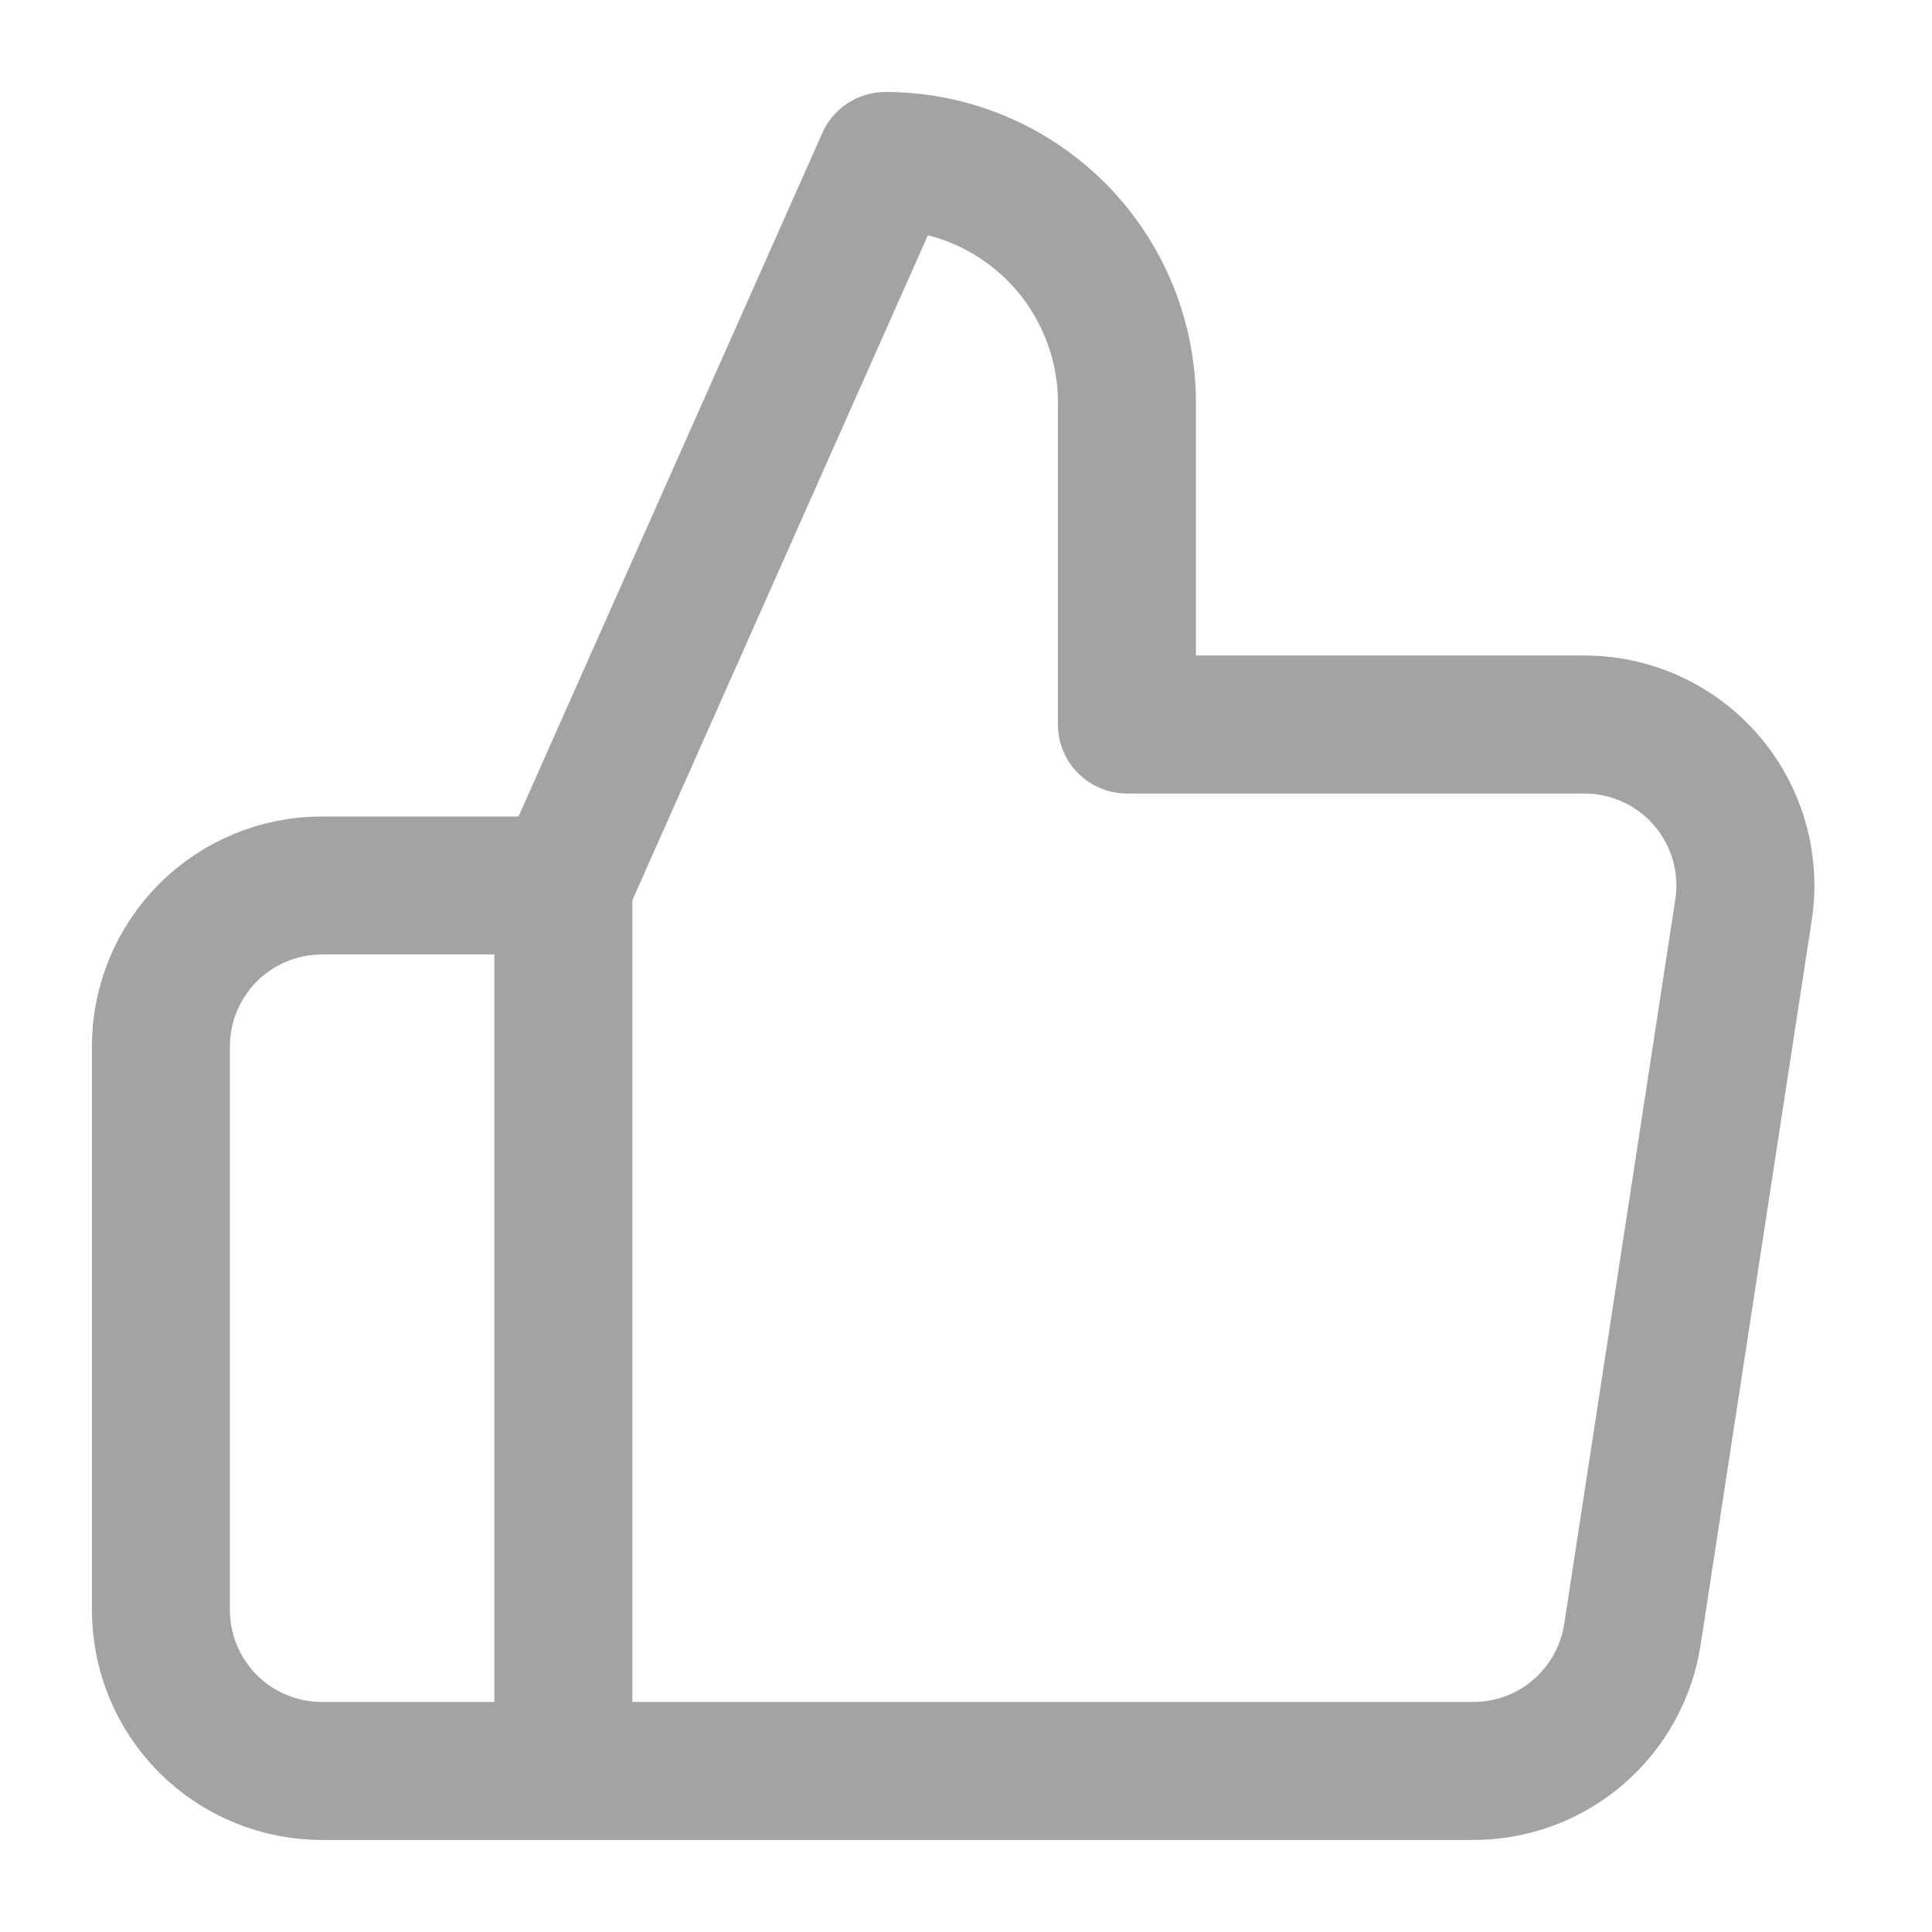
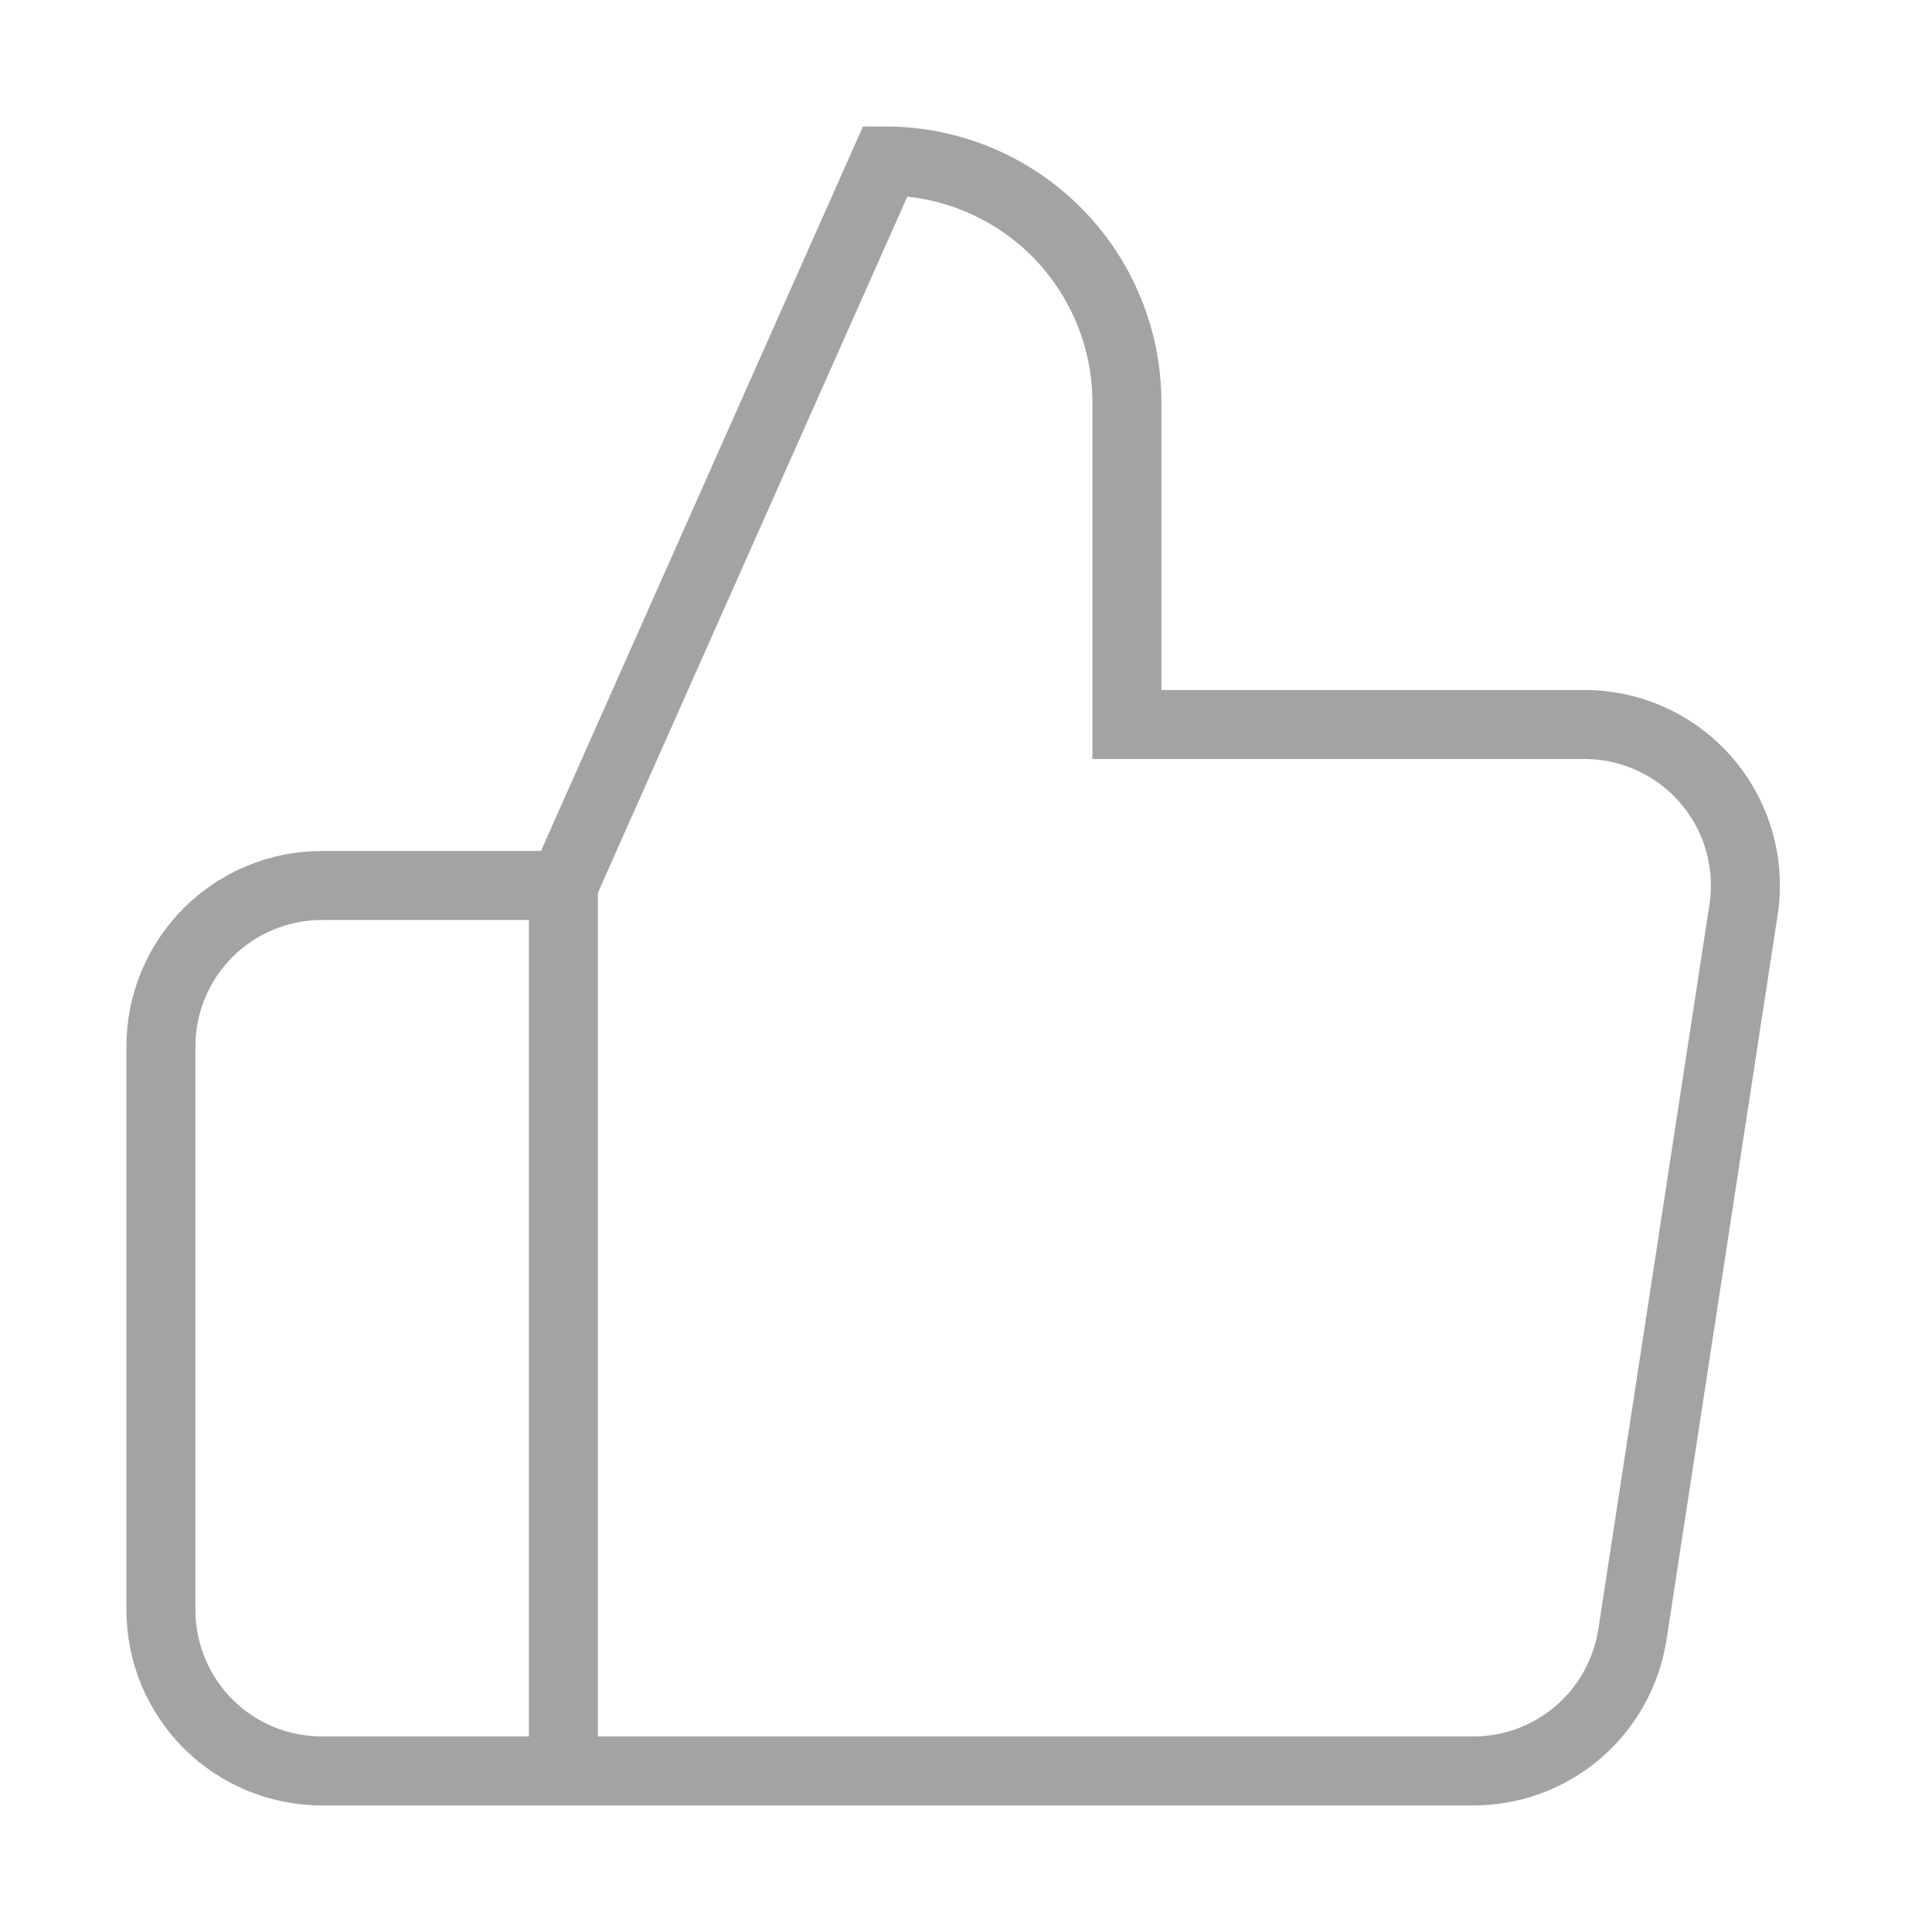
<svg xmlns="http://www.w3.org/2000/svg" width="28" height="28" viewBox="0 0 28 28" fill="none">
-   <path d="M8.165 12.833L12.832 2.333C13.76 2.333 14.65 2.702 15.307 3.358C15.963 4.015 16.332 4.905 16.332 5.833V10.5H22.935C23.274 10.496 23.609 10.566 23.917 10.704C24.226 10.843 24.501 11.046 24.723 11.302C24.945 11.557 25.108 11.857 25.203 12.182C25.297 12.507 25.32 12.849 25.269 13.183L23.659 23.683C23.574 24.239 23.292 24.747 22.863 25.111C22.434 25.476 21.888 25.673 21.325 25.666H8.165M8.165 12.833V25.666M8.165 12.833H4.665C4.047 12.833 3.453 13.079 3.015 13.516C2.578 13.954 2.332 14.547 2.332 15.166V23.333C2.332 23.952 2.578 24.545 3.015 24.983C3.453 25.421 4.047 25.666 4.665 25.666H8.165" stroke="#A3A3A3" stroke-width="2" stroke-linecap="round" stroke-linejoin="round" />
+   <path d="M8.165 12.833L12.832 2.333C13.76 2.333 14.65 2.702 15.307 3.358C15.963 4.015 16.332 4.905 16.332 5.833V10.5H22.935C23.274 10.496 23.609 10.566 23.917 10.704C24.226 10.843 24.501 11.046 24.723 11.302C24.945 11.557 25.108 11.857 25.203 12.182C25.297 12.507 25.32 12.849 25.269 13.183L23.659 23.683C23.574 24.239 23.292 24.747 22.863 25.111C22.434 25.476 21.888 25.673 21.325 25.666H8.165M8.165 12.833V25.666M8.165 12.833H4.665C4.047 12.833 3.453 13.079 3.015 13.516C2.578 13.954 2.332 14.547 2.332 15.166V23.333C2.332 23.952 2.578 24.545 3.015 24.983C3.453 25.421 4.047 25.666 4.665 25.666H8.165" stroke="#A3A3A3" strokeWidth="2" strokeLinecap="round" strokeLinejoin="round" />
</svg>
